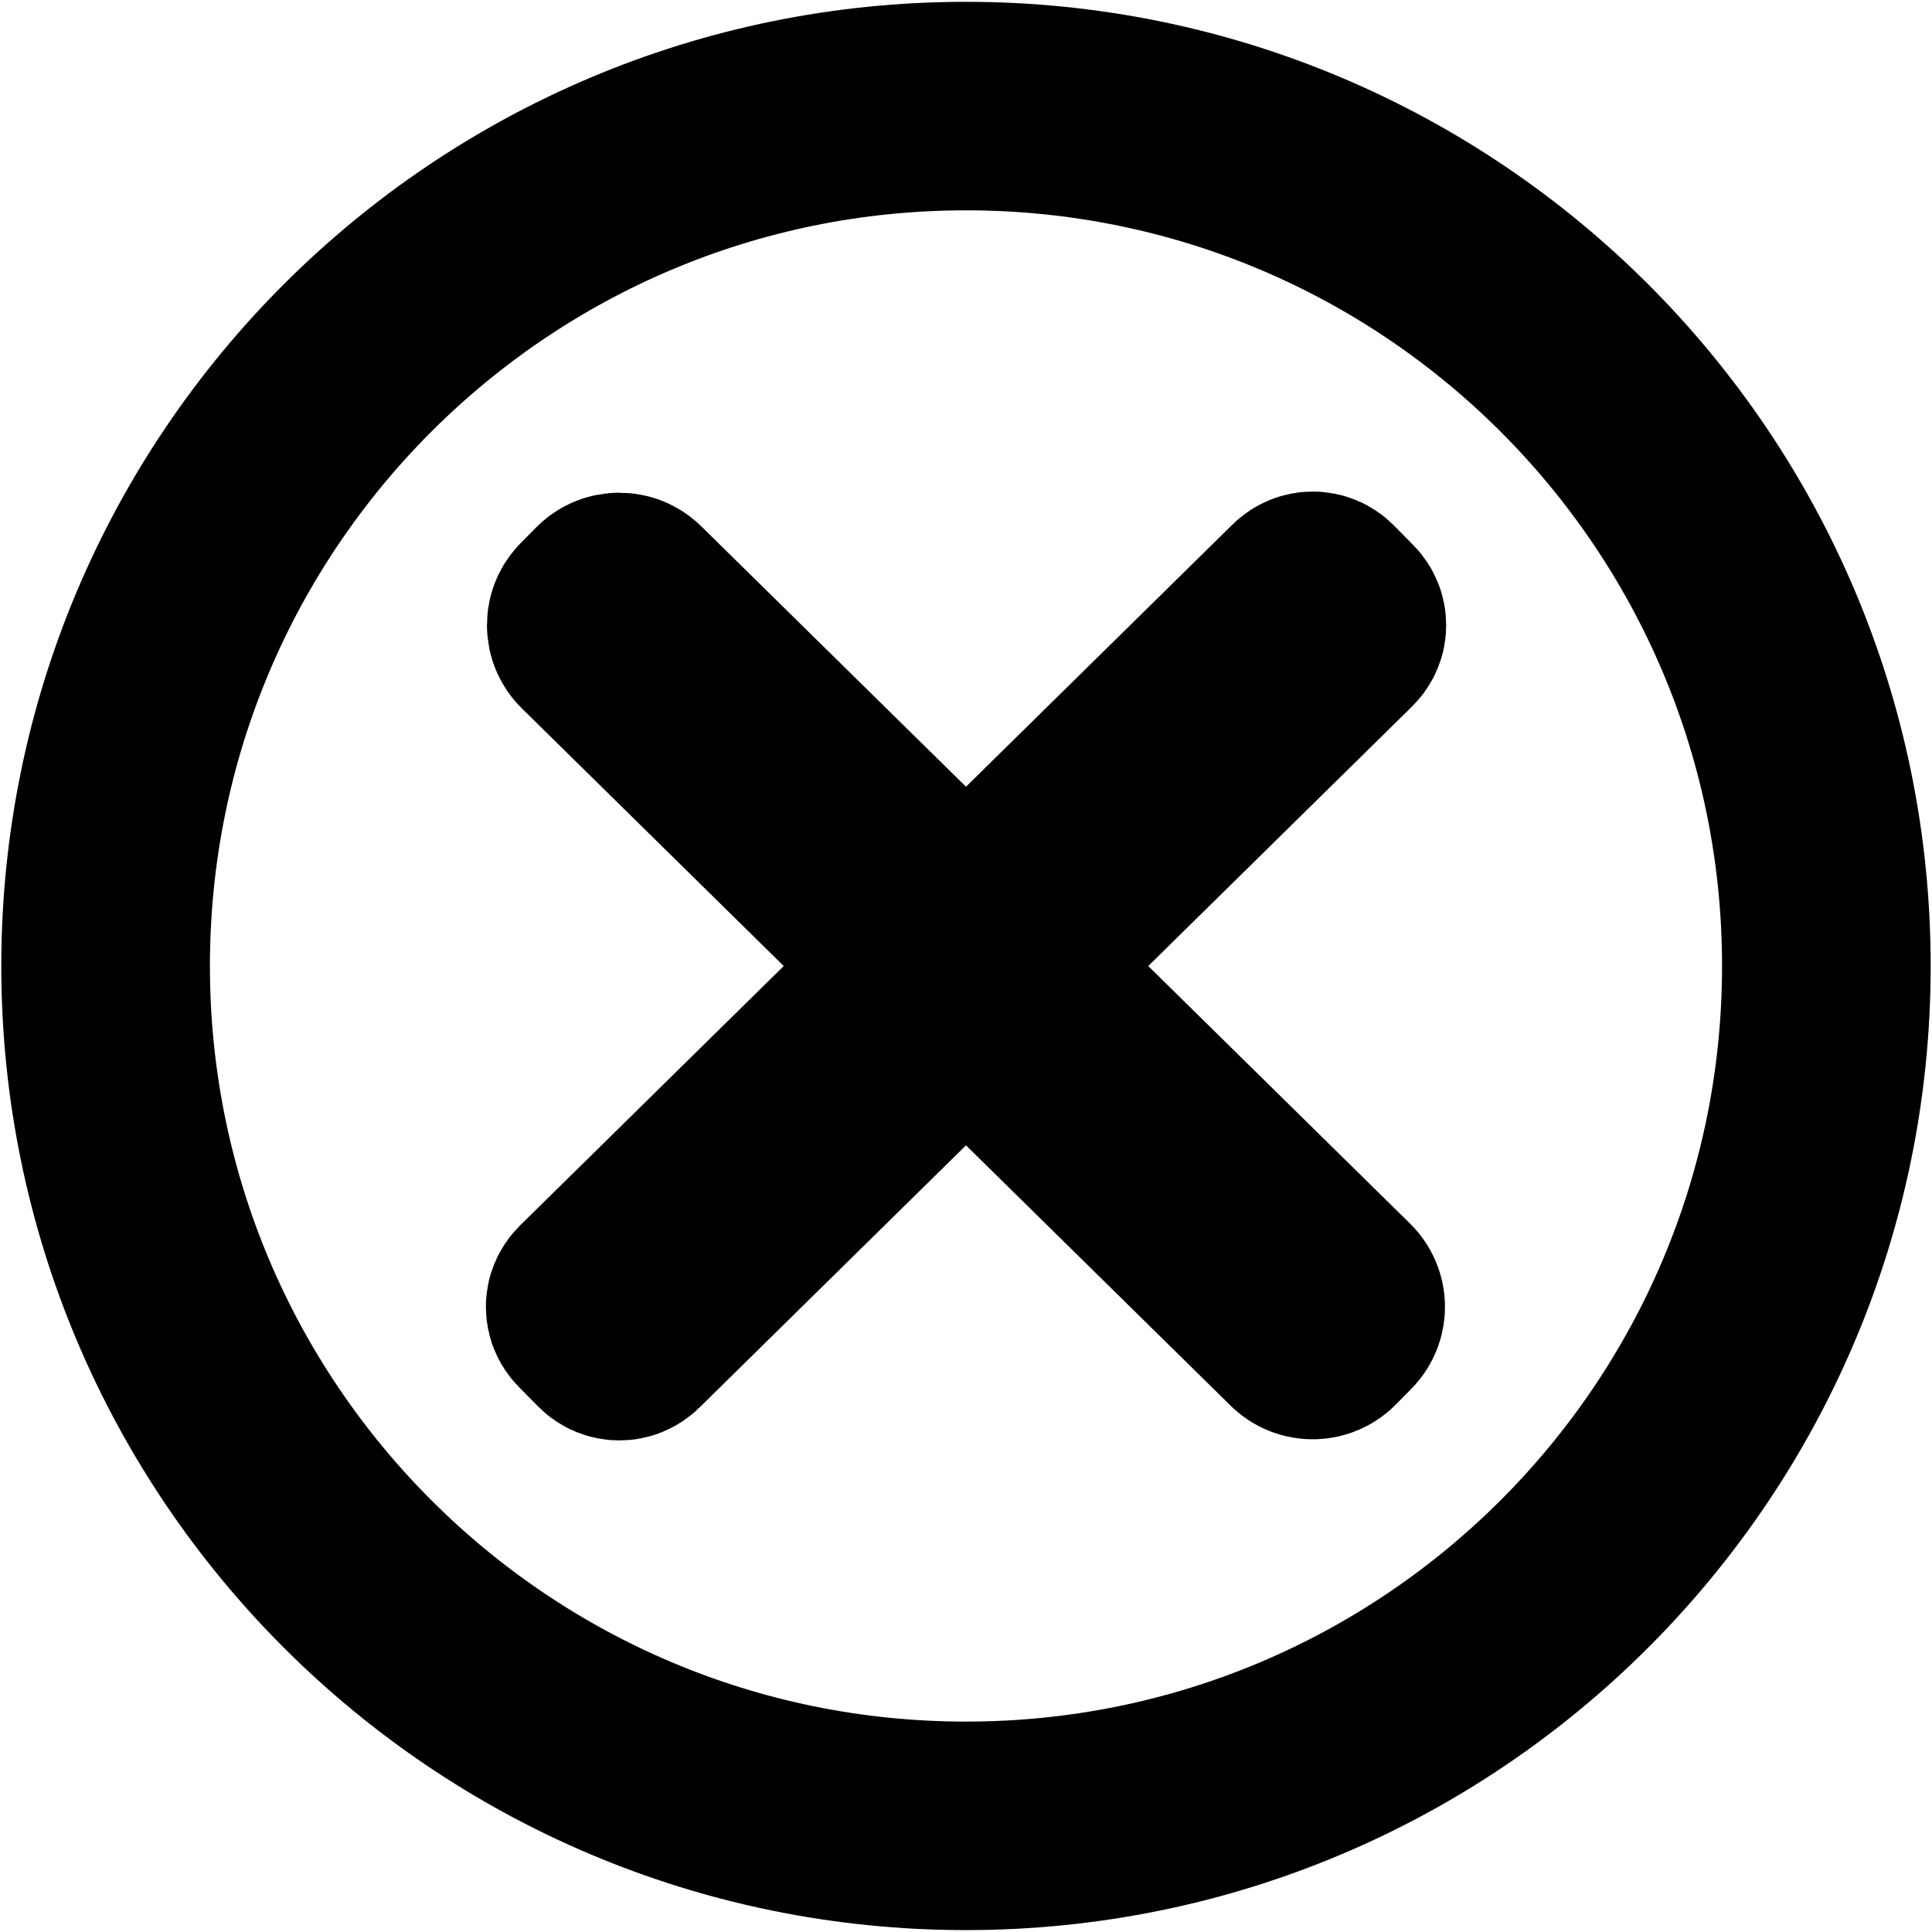
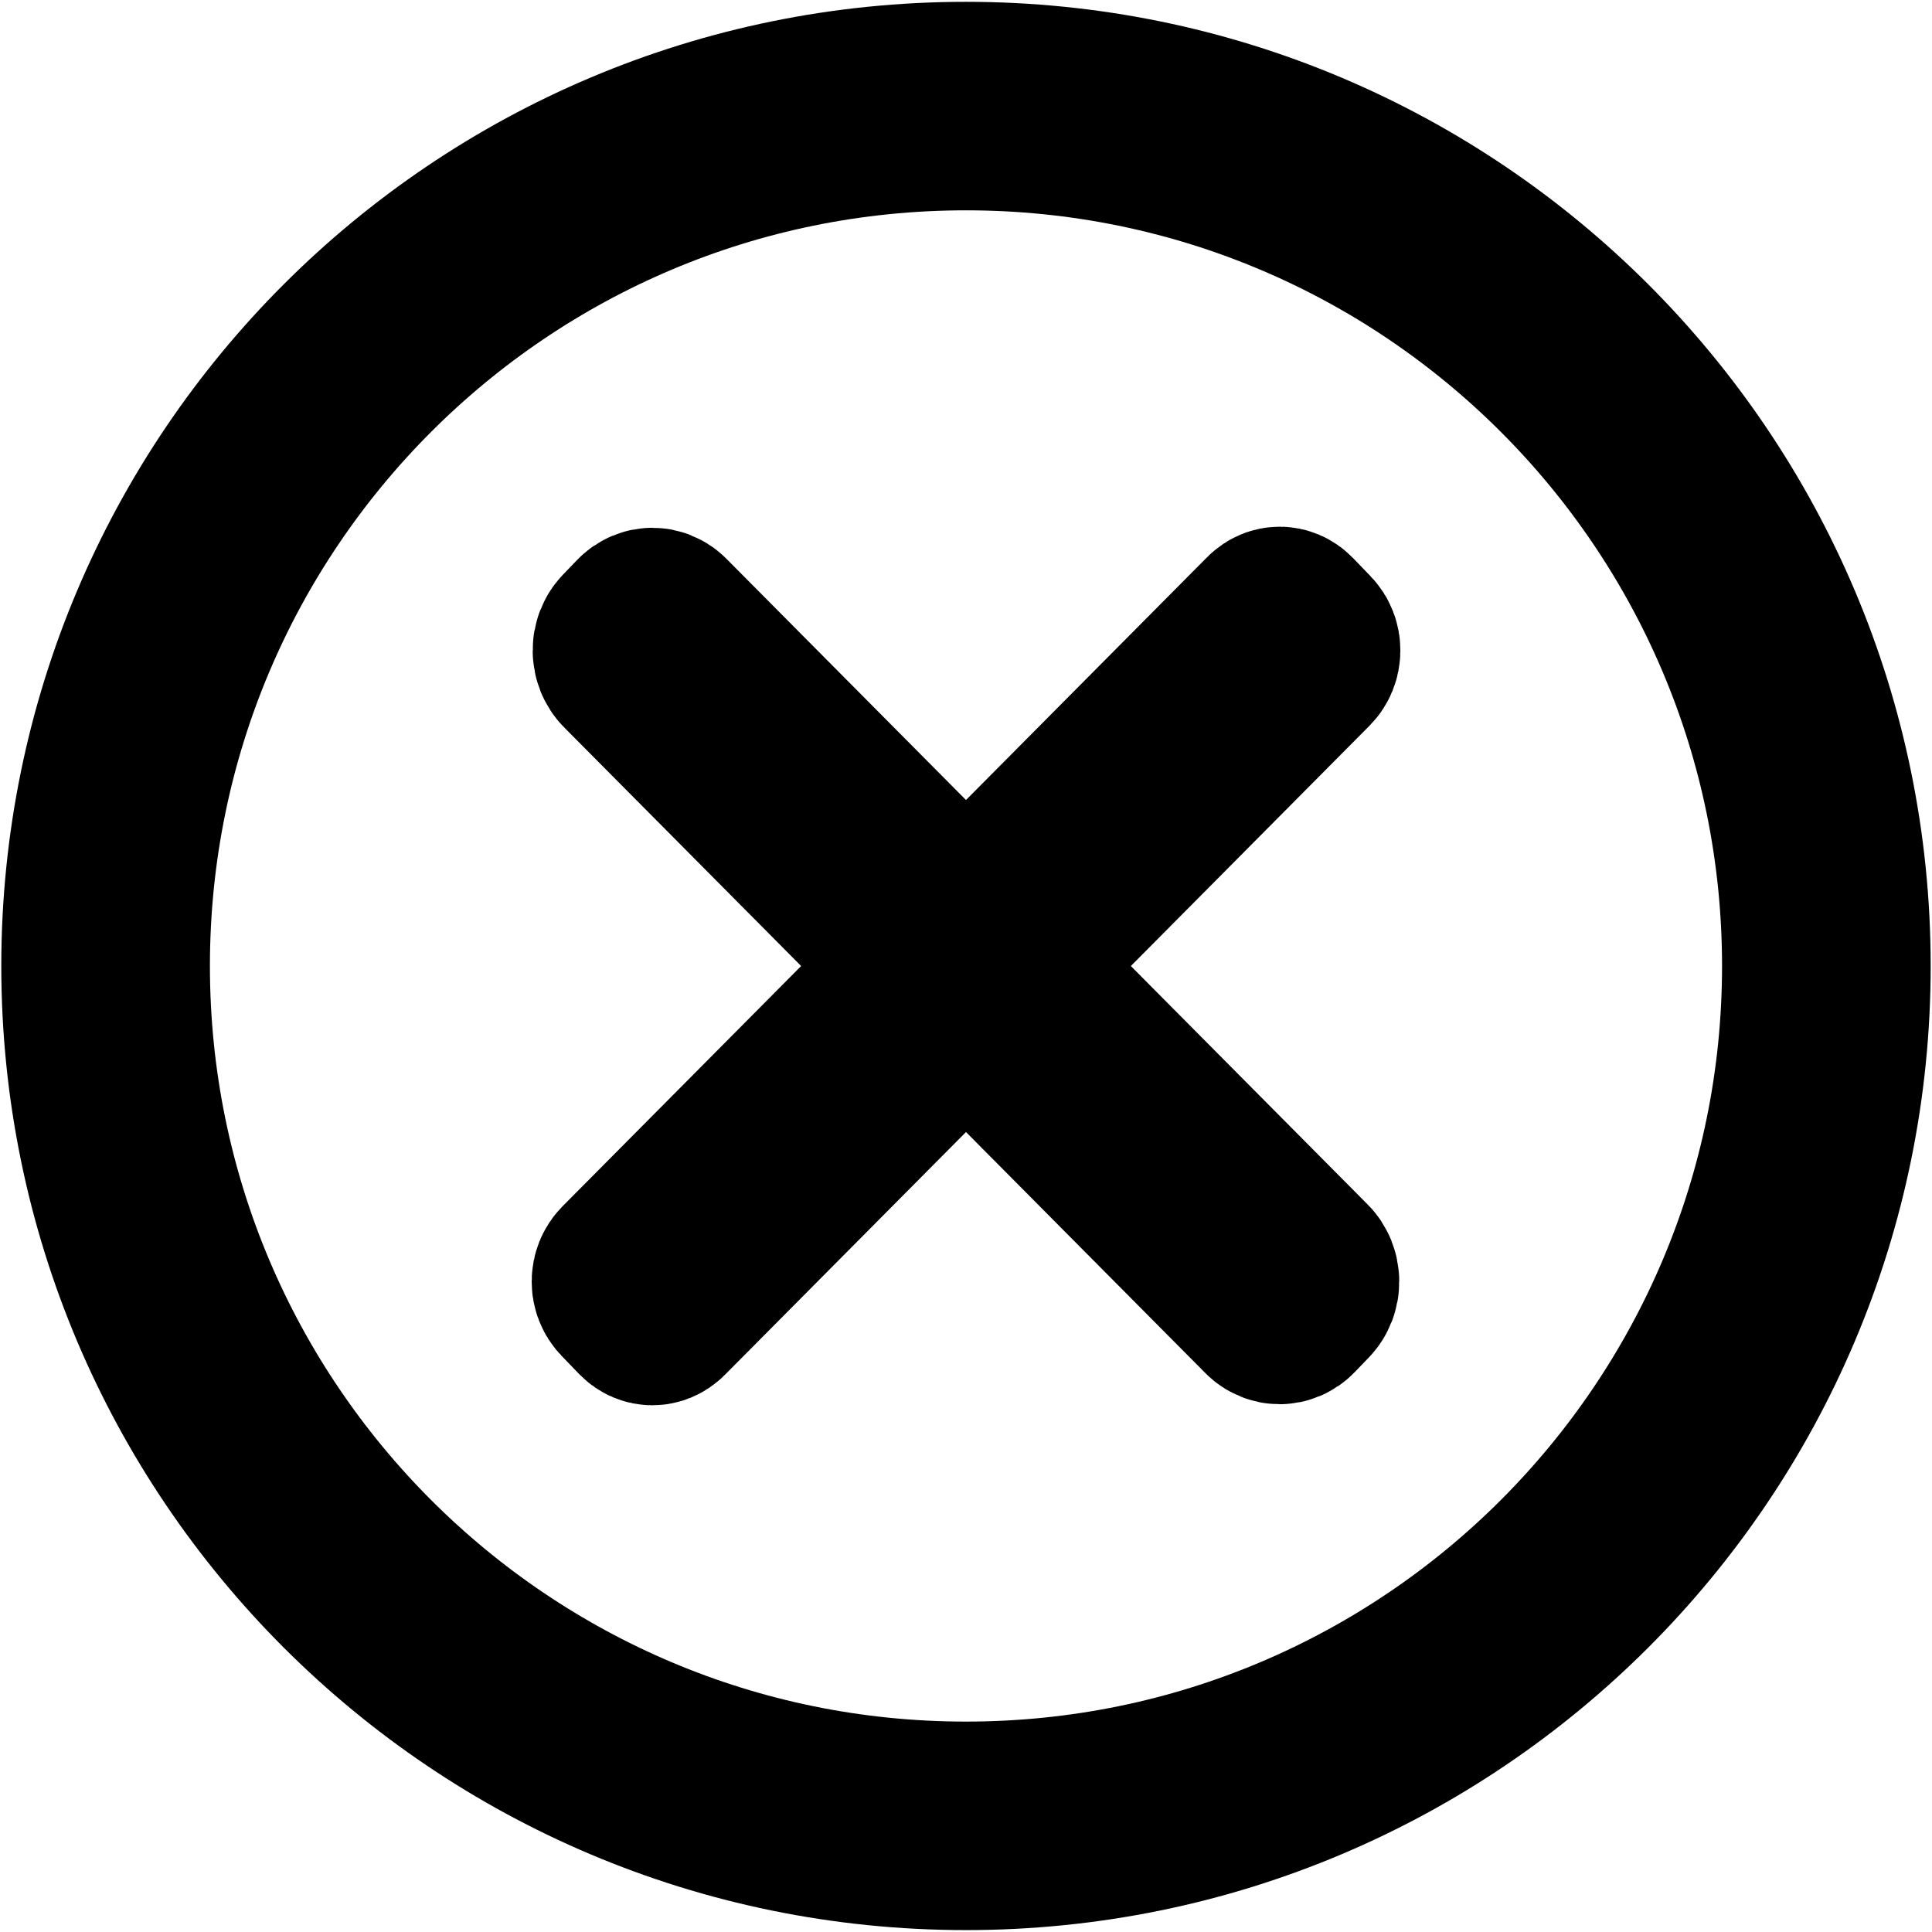
<svg xmlns="http://www.w3.org/2000/svg" width="40" height="40" viewBox="0 0 24.745 24.745" version="1.1" id="svg1">
  <g id="layer1" transform="matrix(0.8906967,0,0,0.8901849,-9.376721,-9.371664)" style="fill:none;fill-opacity:1;stroke:currentColor;stroke-opacity:1">
    <circle style="fill:none;fill-opacity:1;stroke:currentColor;stroke-width:3;stroke-opacity:1" id="path1" cx="24.418" cy="24.426" r="12.372" />
-     <g id="g2" transform="translate(-0.6861721,4.093862)" style="fill:none;fill-opacity:1;stroke:currentColor;stroke-opacity:1">
-       <rect style="fill:none;fill-opacity:1;currentColor;stroke-width:3          ;stroke-opacity:1" id="rect1-3" width="14.663" height="0.677" x="-3.71" y="31.763" ry="0.14" transform="matrix(0.7126556,-0.7015141,0.7016484,0.7125234,0,0)" />
-       <rect style="fill:none;fill-opacity:1;currentColor;stroke-width:3;stroke-opacity:1" id="rect1-3-1" width="14.663" height="0.677" x="-39.485" y="-3.459" ry="0.18" transform="matrix(-0.7126556,-0.7015141,-0.7016484,0.7125234,0,0)" />
+     <g id="g2" transform="matrix(0.9045855,0,0,0.9258928,1.709139,5.600654)" style="fill:none;fill-opacity:1;stroke:currentColor;stroke-opacity:1">
+       <rect style="fill:none;fill-opacity:1;stroke-width:3;stroke-opacity:1" id="rect1-3" width="14.663" height="0.677" x="-3.71" y="31.763" ry="0.14" transform="matrix(0.7126556,-0.7015141,0.7016484,0.7125234,0,0)" />
+       <rect style="fill:none;fill-opacity:1;stroke-width:3;stroke-opacity:1" id="rect1-3-1" width="14.663" height="0.677" x="-39.485" y="-3.459" ry="0.18" transform="matrix(-0.7126556,-0.7015141,-0.7016484,0.7125234,0,0)" />
    </g>
  </g>
</svg>
